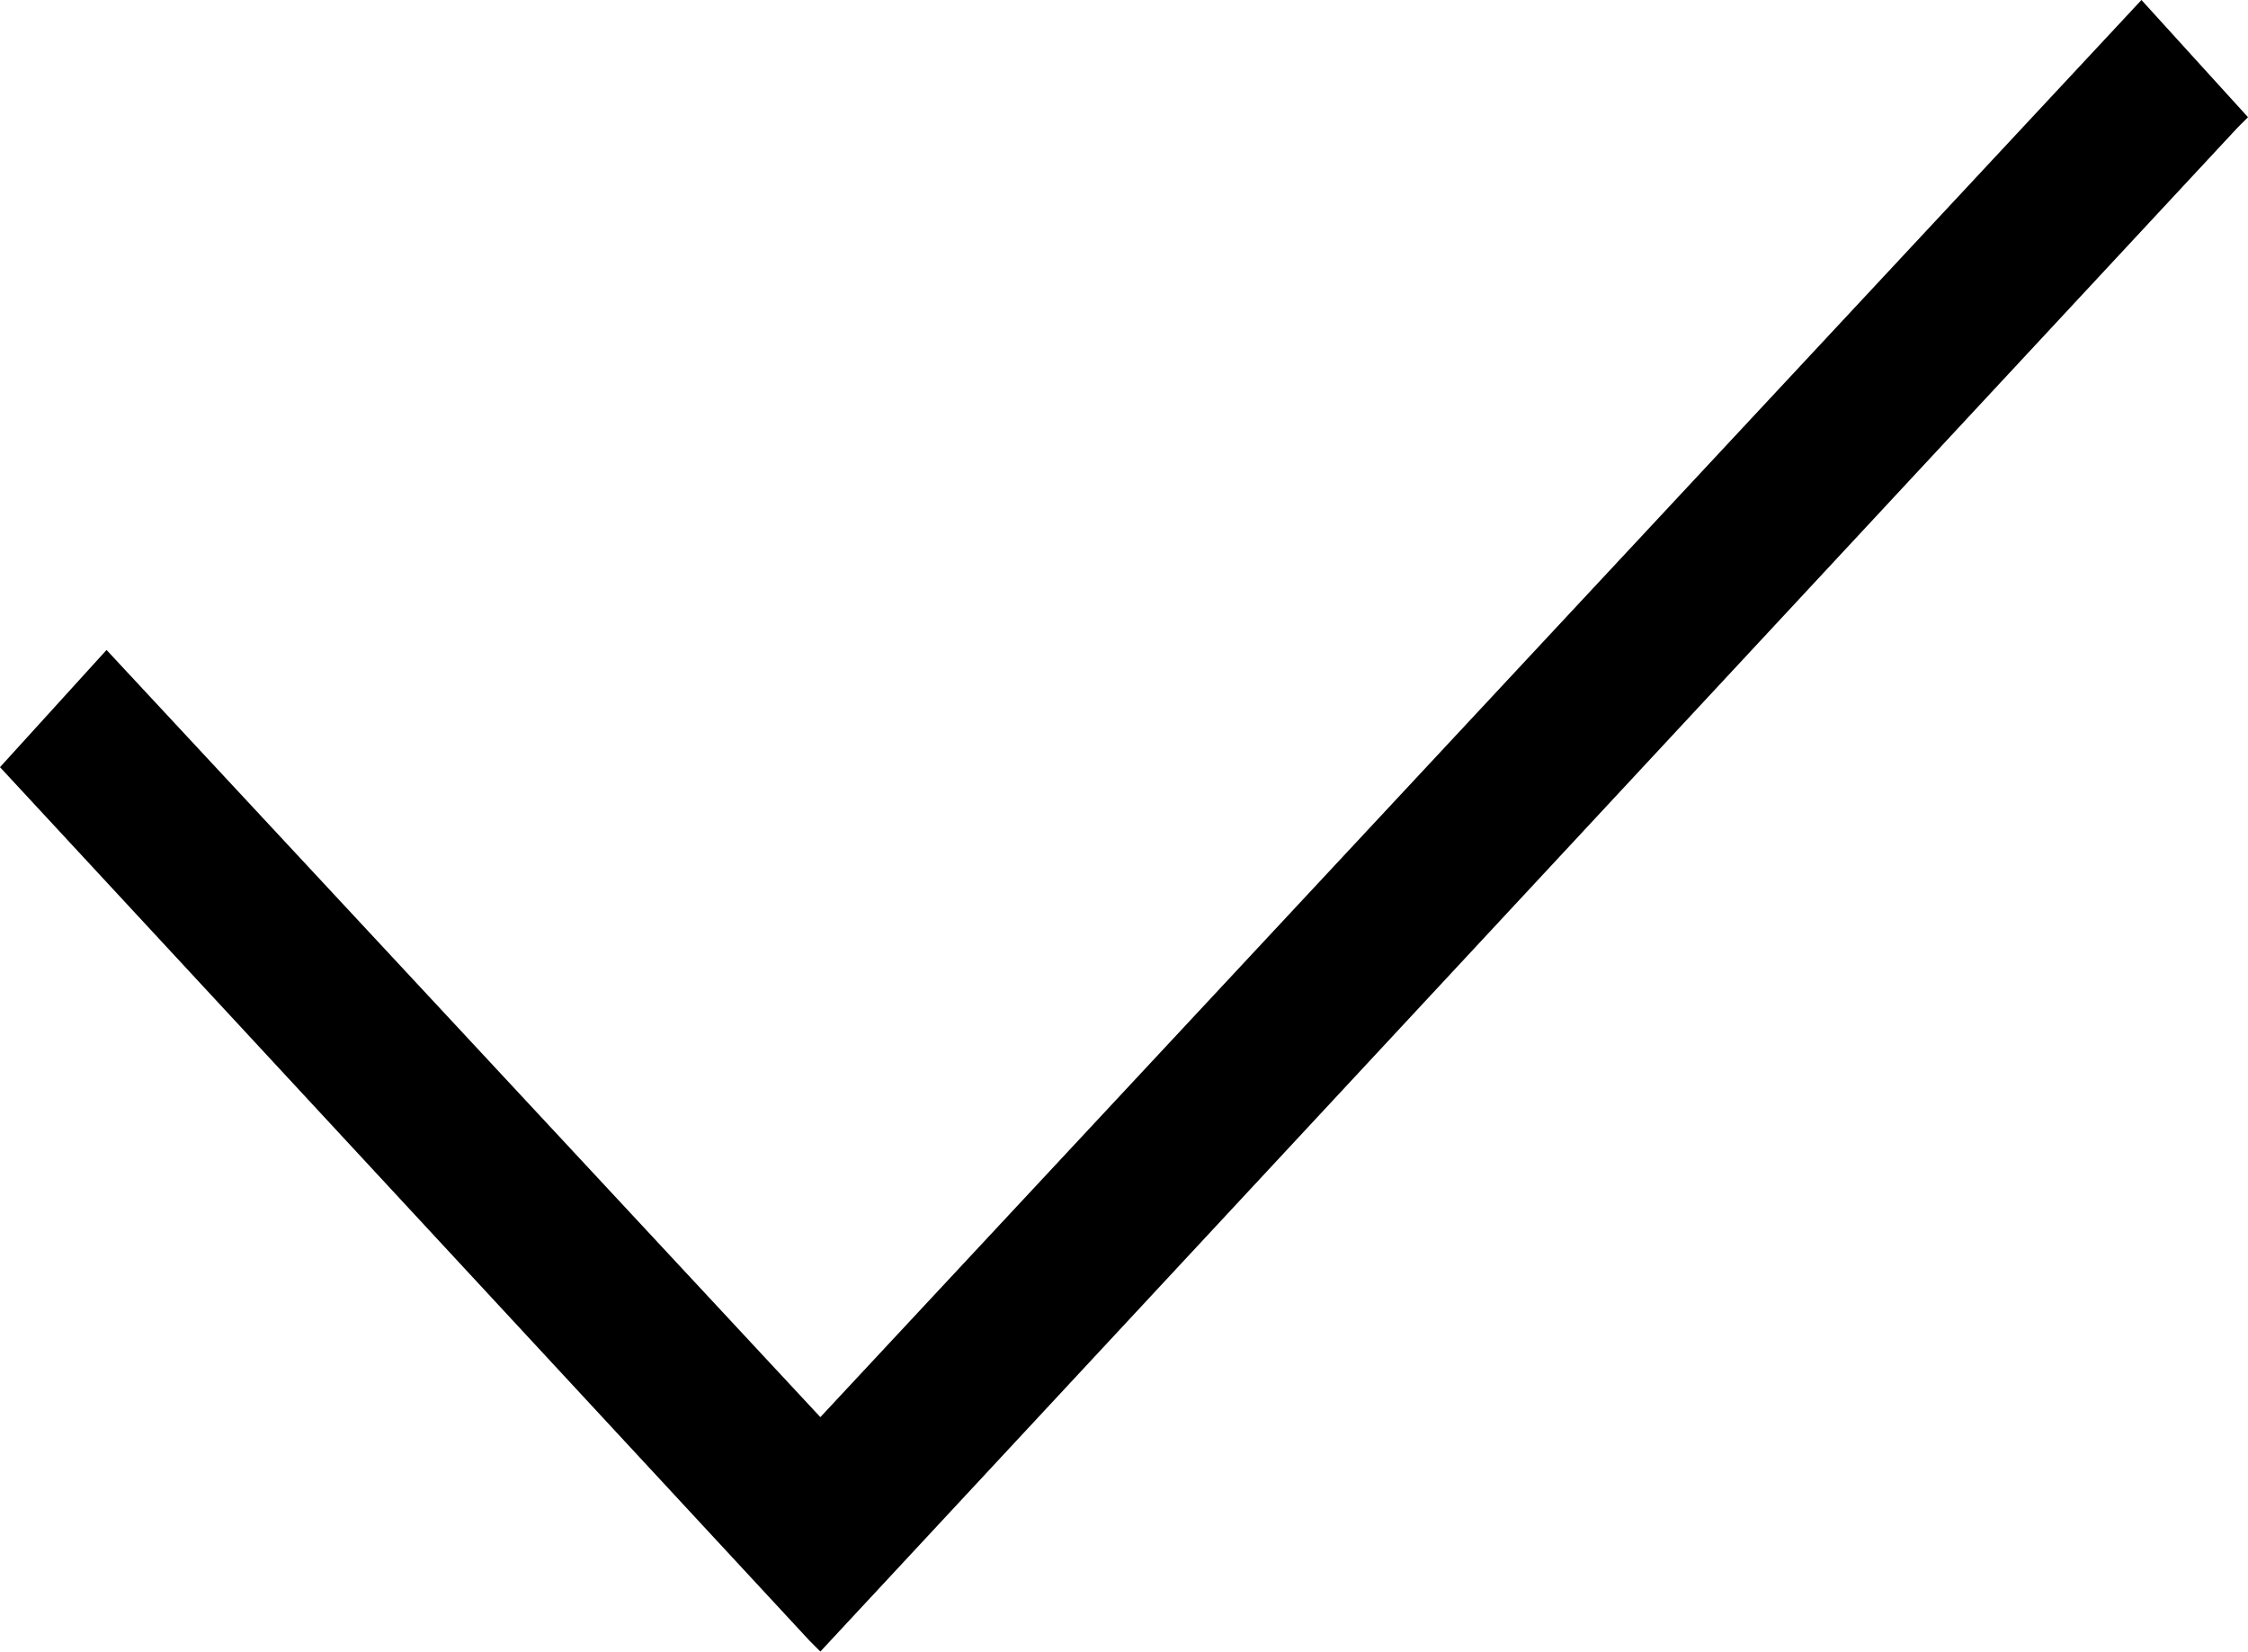
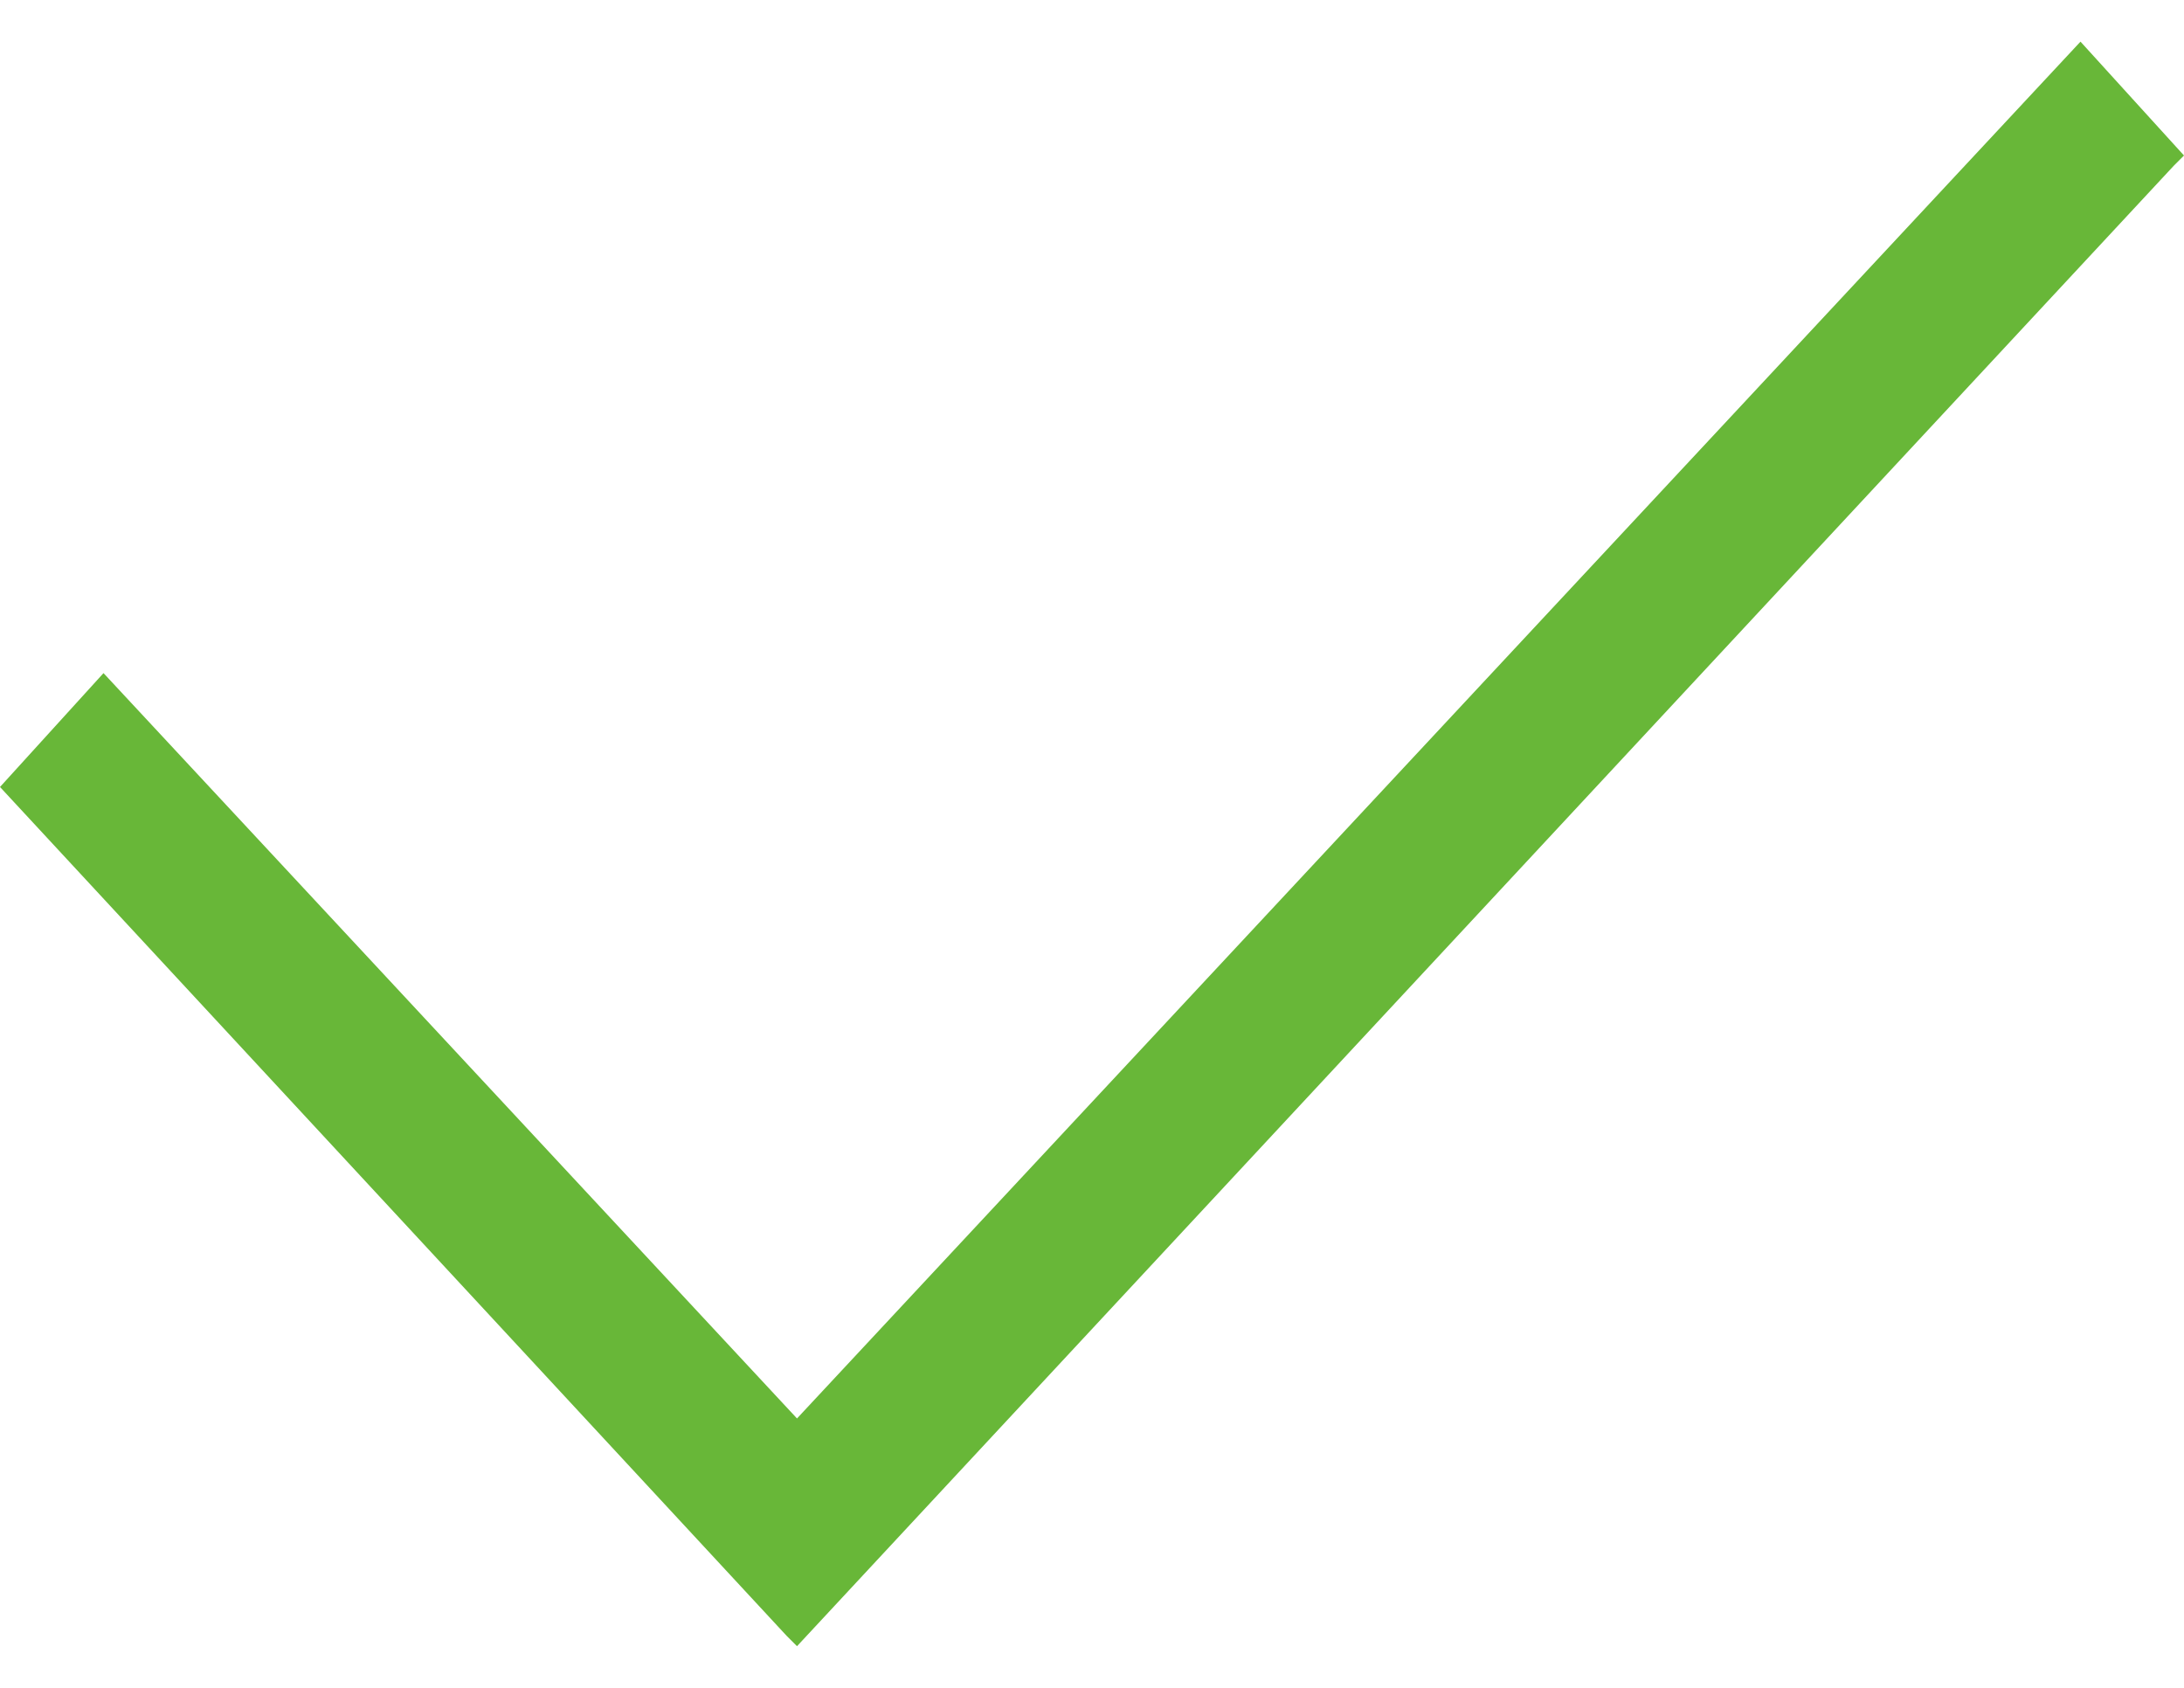
- <svg xmlns="http://www.w3.org/2000/svg" version="1.1" id="Layer_1" x="0px" y="0px" viewBox="0 0 21.1 15.5" style="enable-background:new 0 0 21.1 15.5;" xml:space="preserve">
-   <polygon points="20.1,0 7.7,13.3 1,6.1 0,7.2 7.6,15.4 7.7,15.5 21,1.2 21.1,1.1 " />
+ <svg xmlns="http://www.w3.org/2000/svg" width="22" height="17" version="1.1" id="Layer_1" x="0px" y="0px" viewBox="0 0 21.1 15.5" style="enable-background:new 0 0 21.1 15.5;" xml:space="preserve">
+   <polygon fill="#68b738" points="20.1,0 7.7,13.3 1,6.1 0,7.2 7.6,15.4 7.7,15.5 21,1.2 21.1,1.1 " />
</svg>
